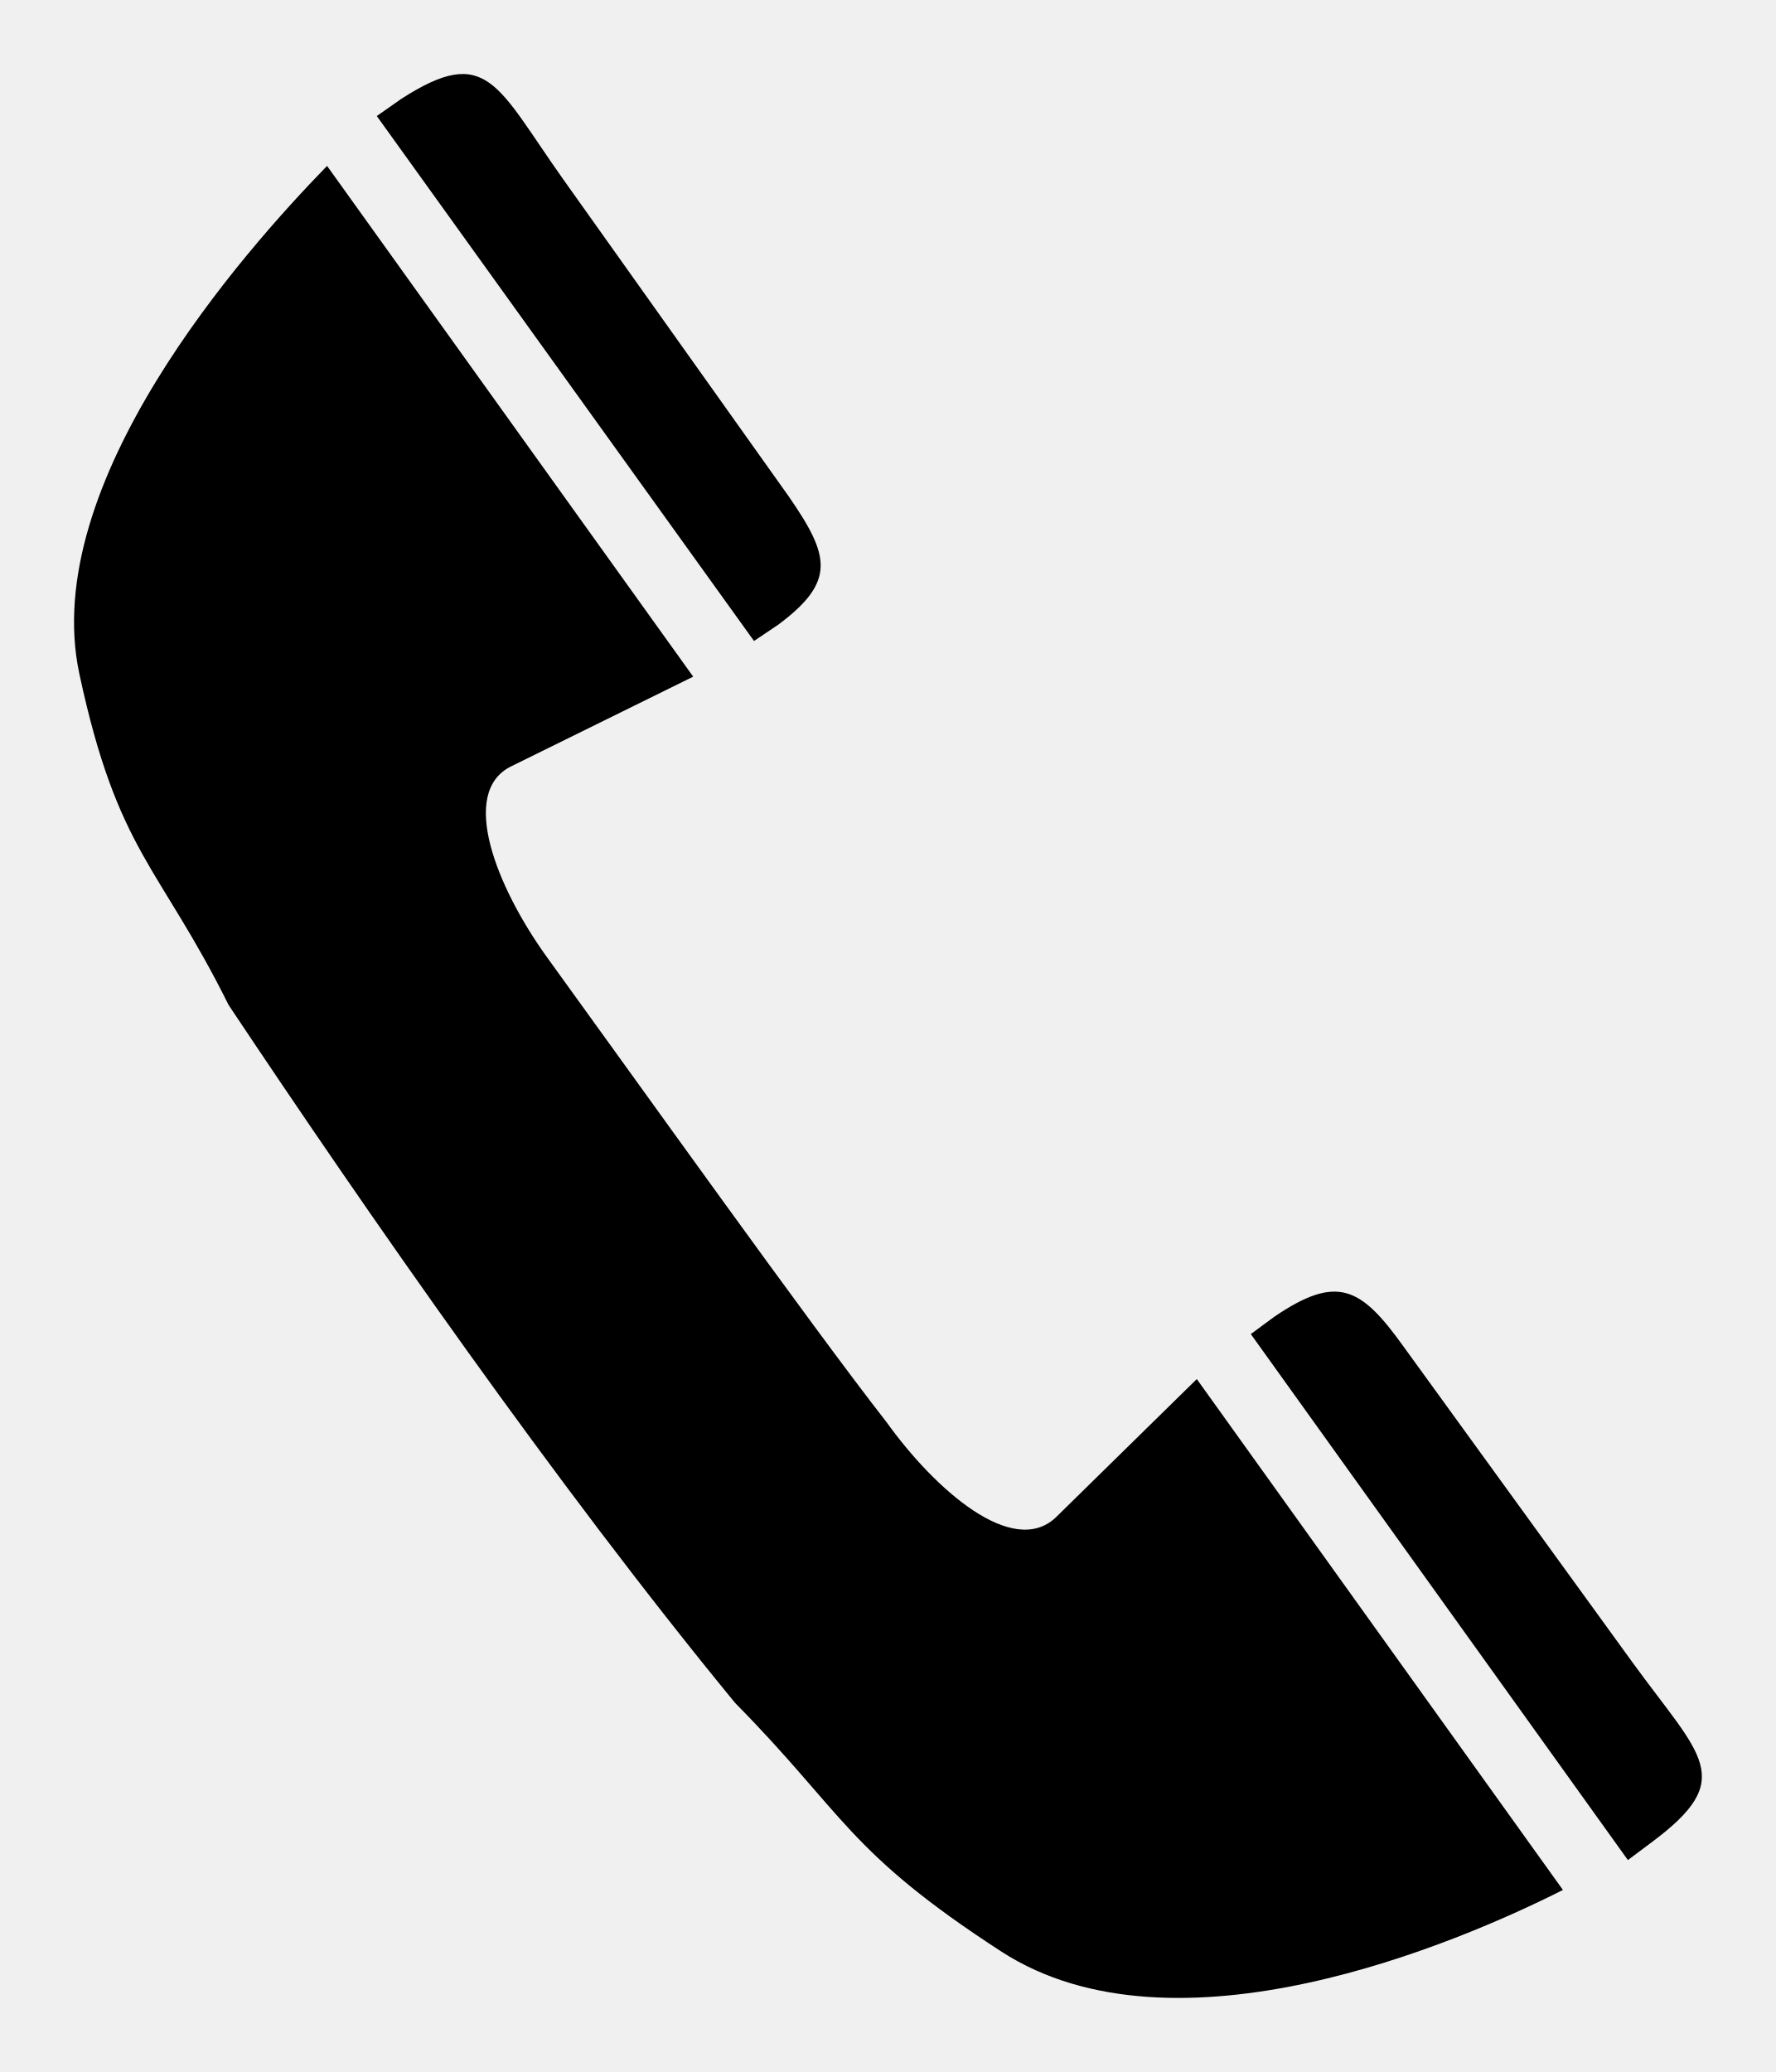
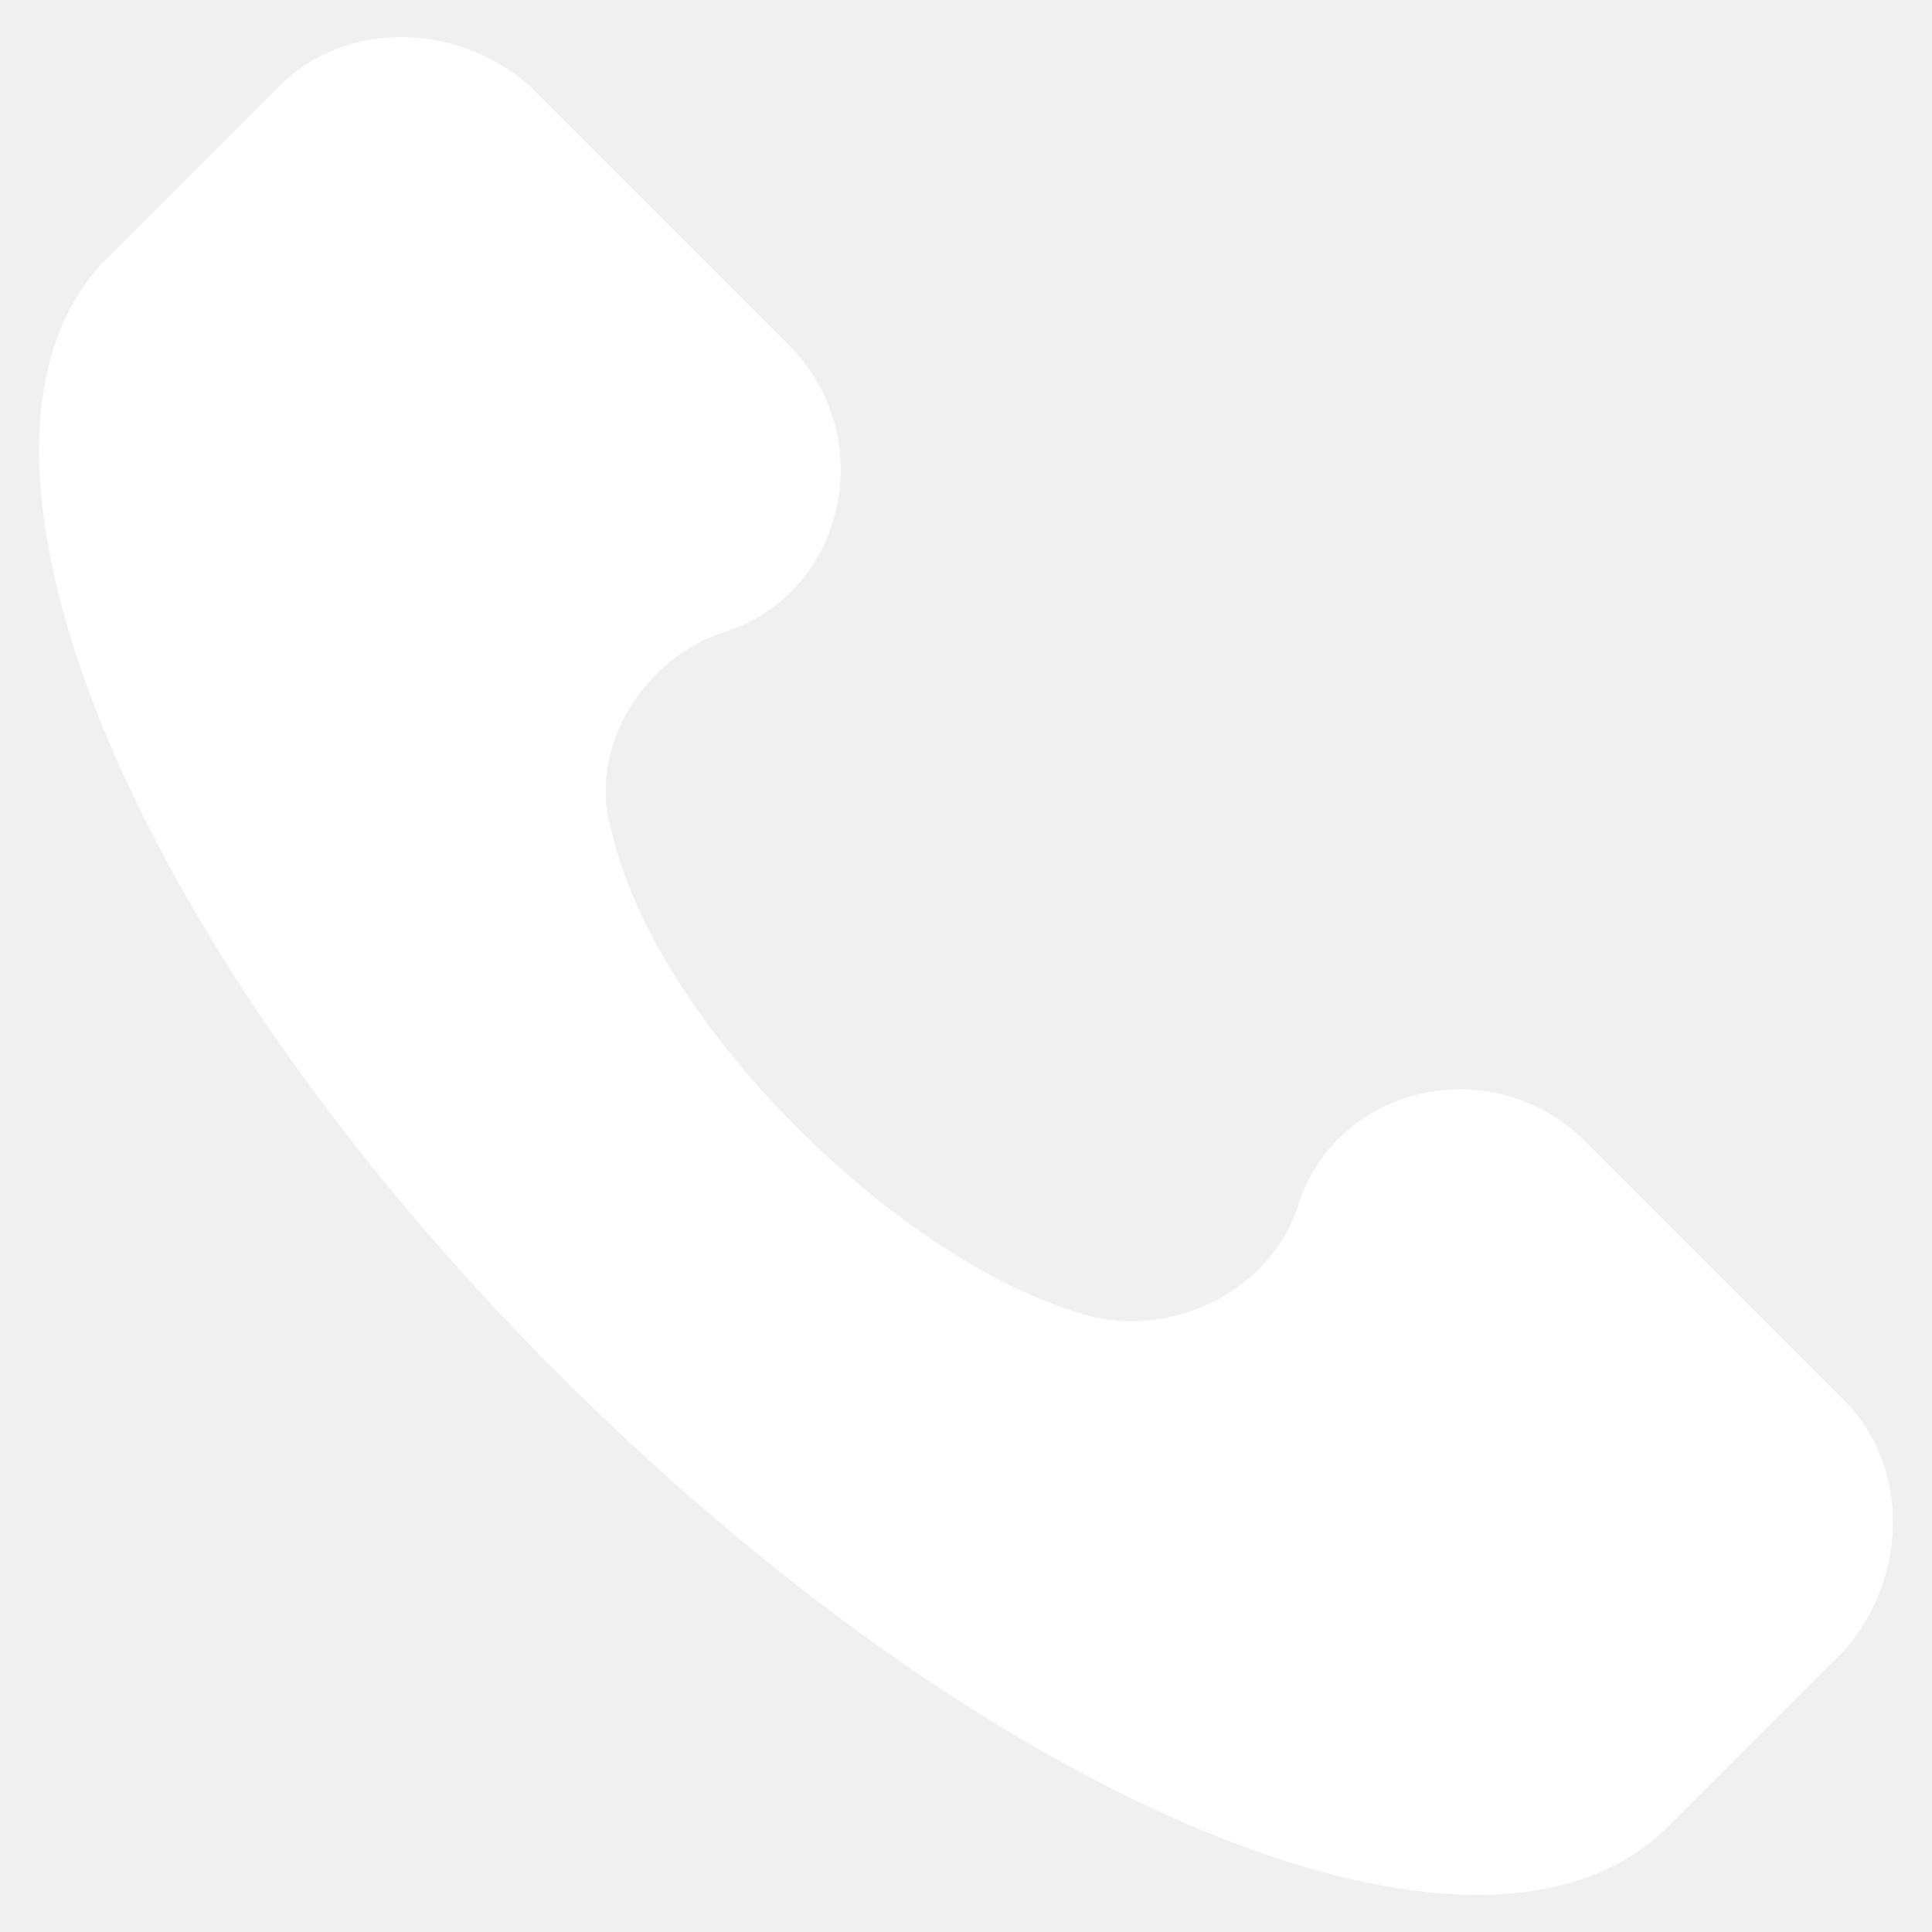
- <svg xmlns="http://www.w3.org/2000/svg" width="12" height="14" viewBox="0 0 12 14">
-   <path d="M8.452 9.014L8.612 8.896C9.037 8.608 9.196 8.697 9.483 9.097L11.033 11.235C11.495 11.871 11.742 12.016 11.159 12.449L11 12.568L8.452 9.014ZM8.087 9.318L10.561 12.77C9.844 13.132 7.942 13.944 6.769 13.188C5.722 12.509 5.709 12.258 4.967 11.506C3.751 10.025 2.488 8.205 1.545 6.791C1.074 5.843 0.795 5.761 0.536 4.552C0.261 3.264 1.644 1.702 2.21 1.121L4.684 4.572L3.452 5.179C3.101 5.355 3.354 5.991 3.692 6.462C4.284 7.279 5.48 8.956 5.989 9.607C6.321 10.07 6.842 10.524 7.132 10.255L8.087 9.318ZM2.546 0.784L2.713 0.667C3.292 0.295 3.355 0.575 3.804 1.209L5.331 3.356C5.605 3.754 5.652 3.927 5.26 4.22L5.095 4.331L2.546 0.784Z" />
+ <svg xmlns="http://www.w3.org/2000/svg" width="26" height="26" viewBox="0 0 26 26" fill="none">
+   <path d="M24.82 18.848L21.331 15.359C20.085 14.113 17.966 14.611 17.468 16.231C17.094 17.352 15.848 17.975 14.727 17.726C12.235 17.103 8.871 13.863 8.248 11.247C7.874 10.125 8.621 8.879 9.743 8.506C11.363 8.007 11.861 5.889 10.615 4.643L7.126 1.154C6.129 0.282 4.634 0.282 3.762 1.154L1.395 3.522C-0.973 6.014 1.644 12.617 7.5 18.474C13.356 24.33 19.96 27.071 22.452 24.579L24.82 22.212C25.692 21.215 25.692 19.72 24.82 18.848Z" fill="white" />
</svg>
